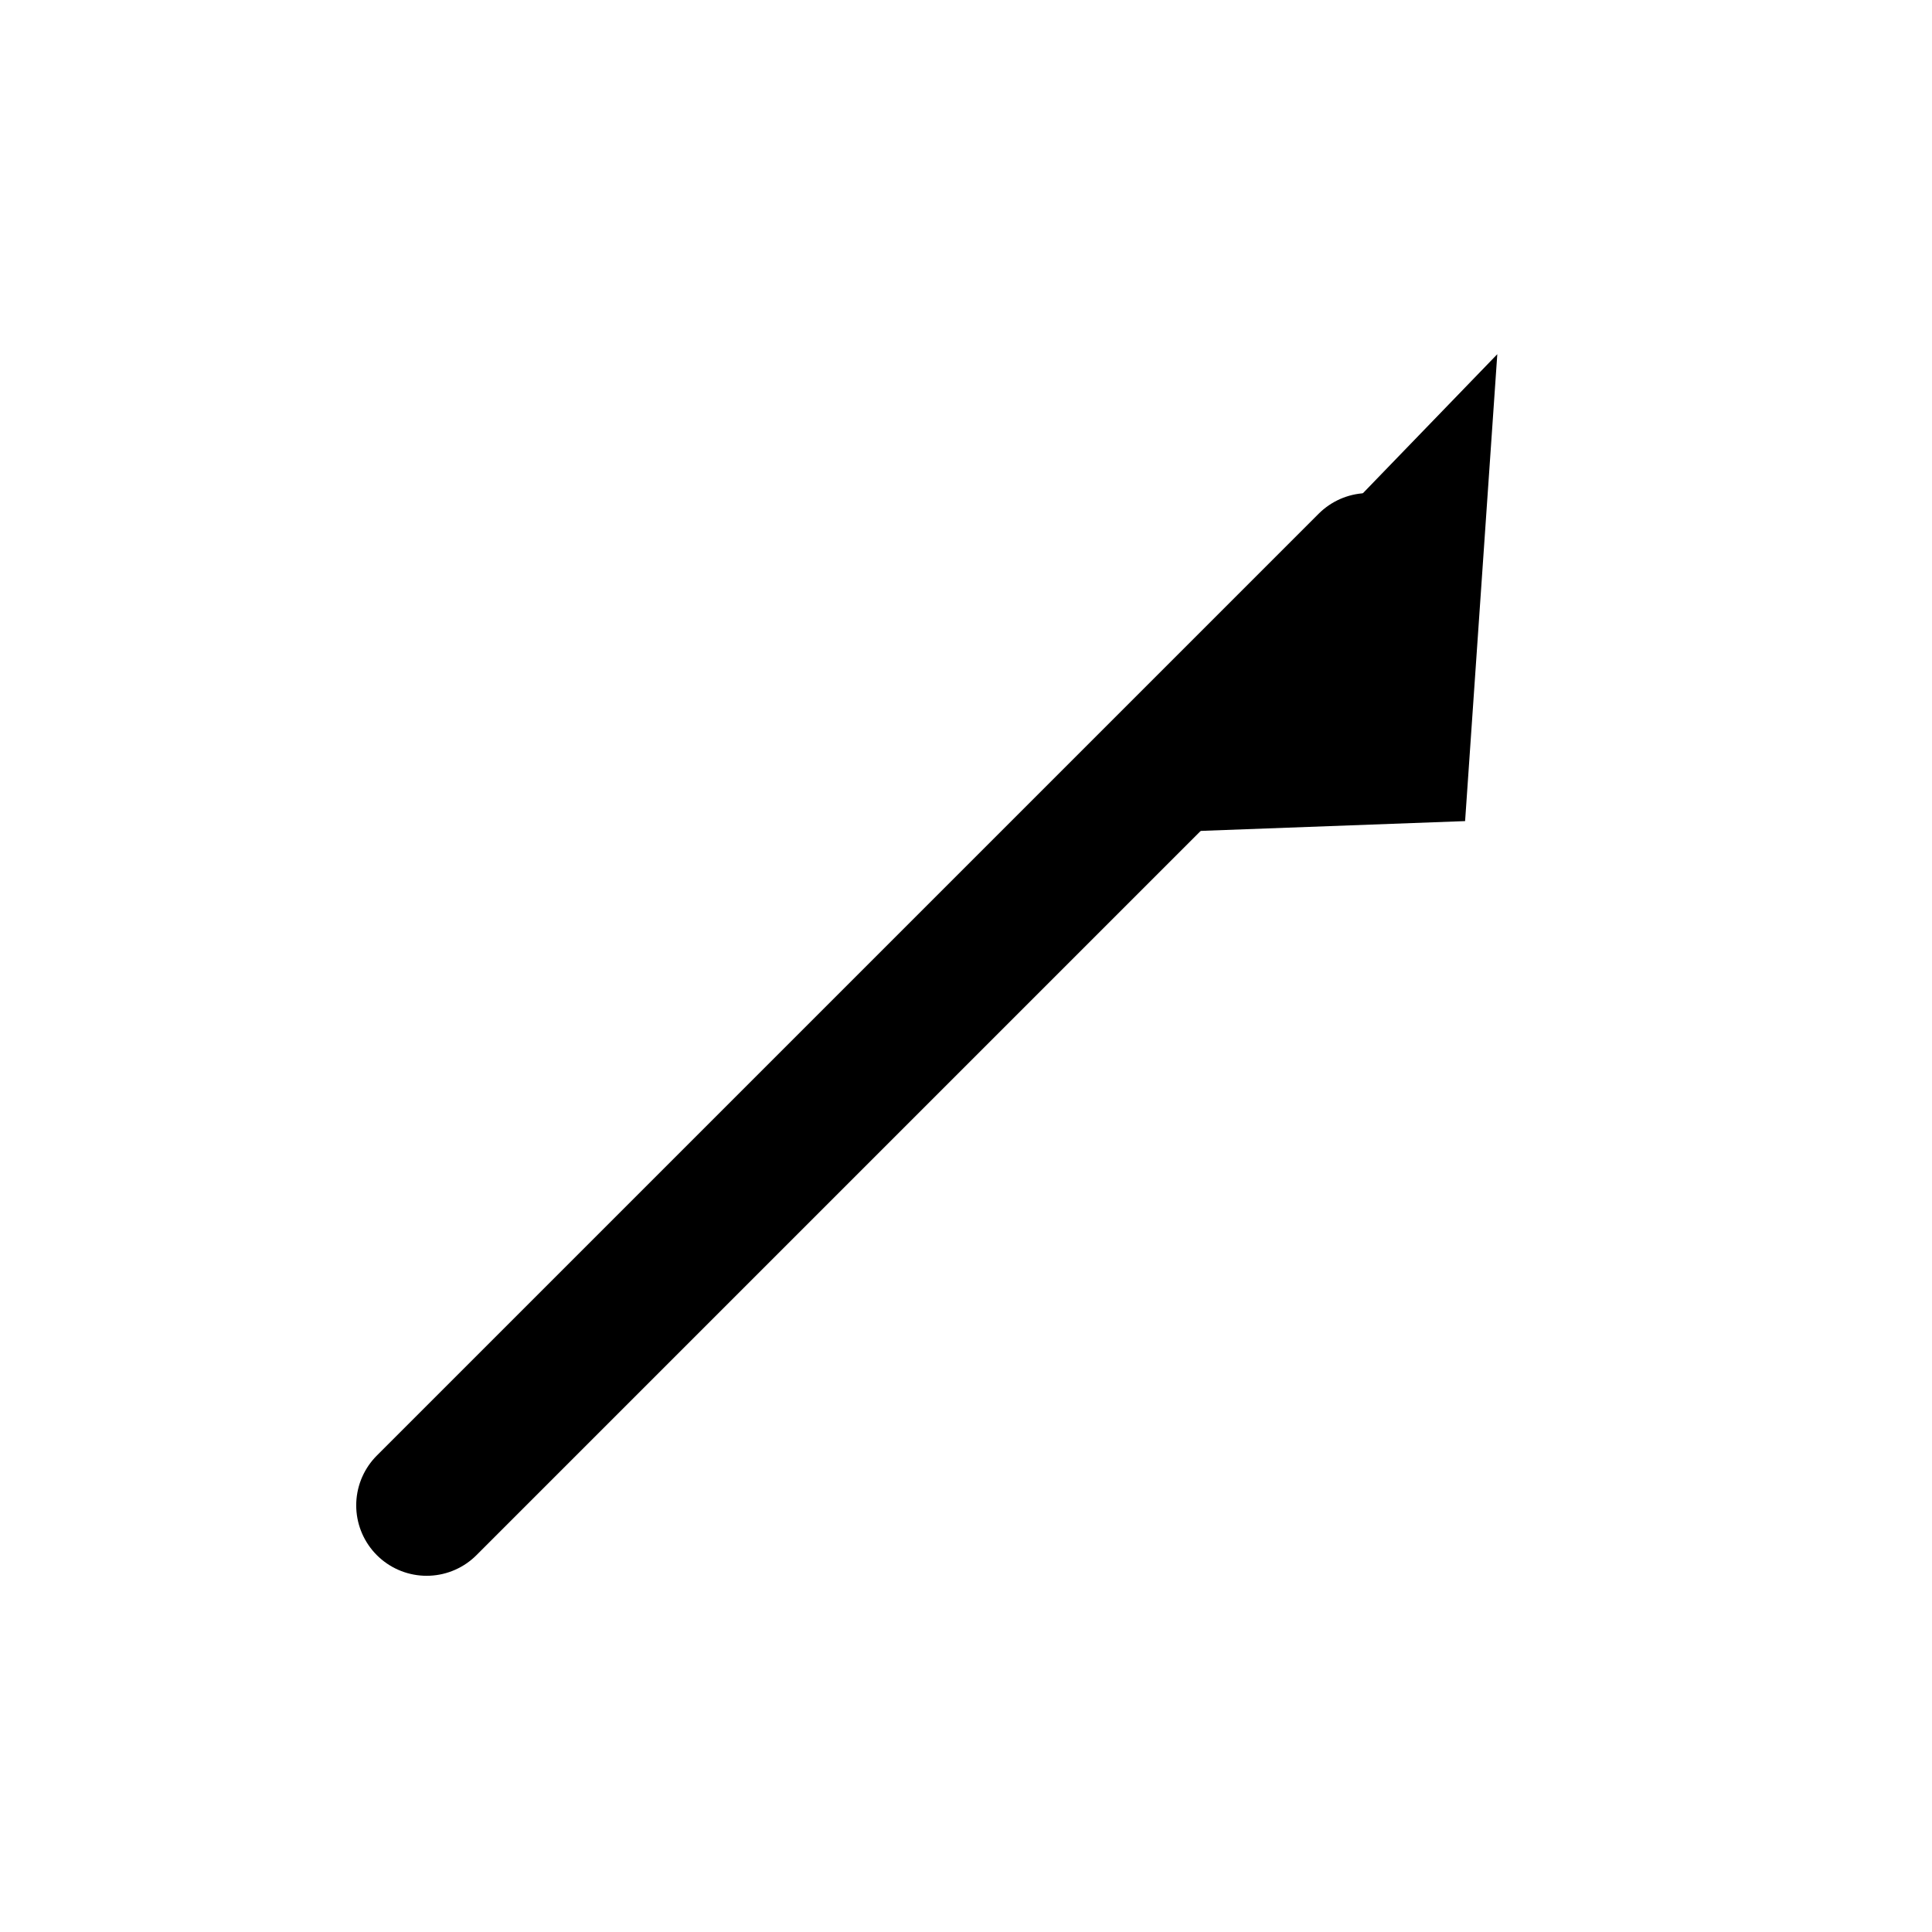
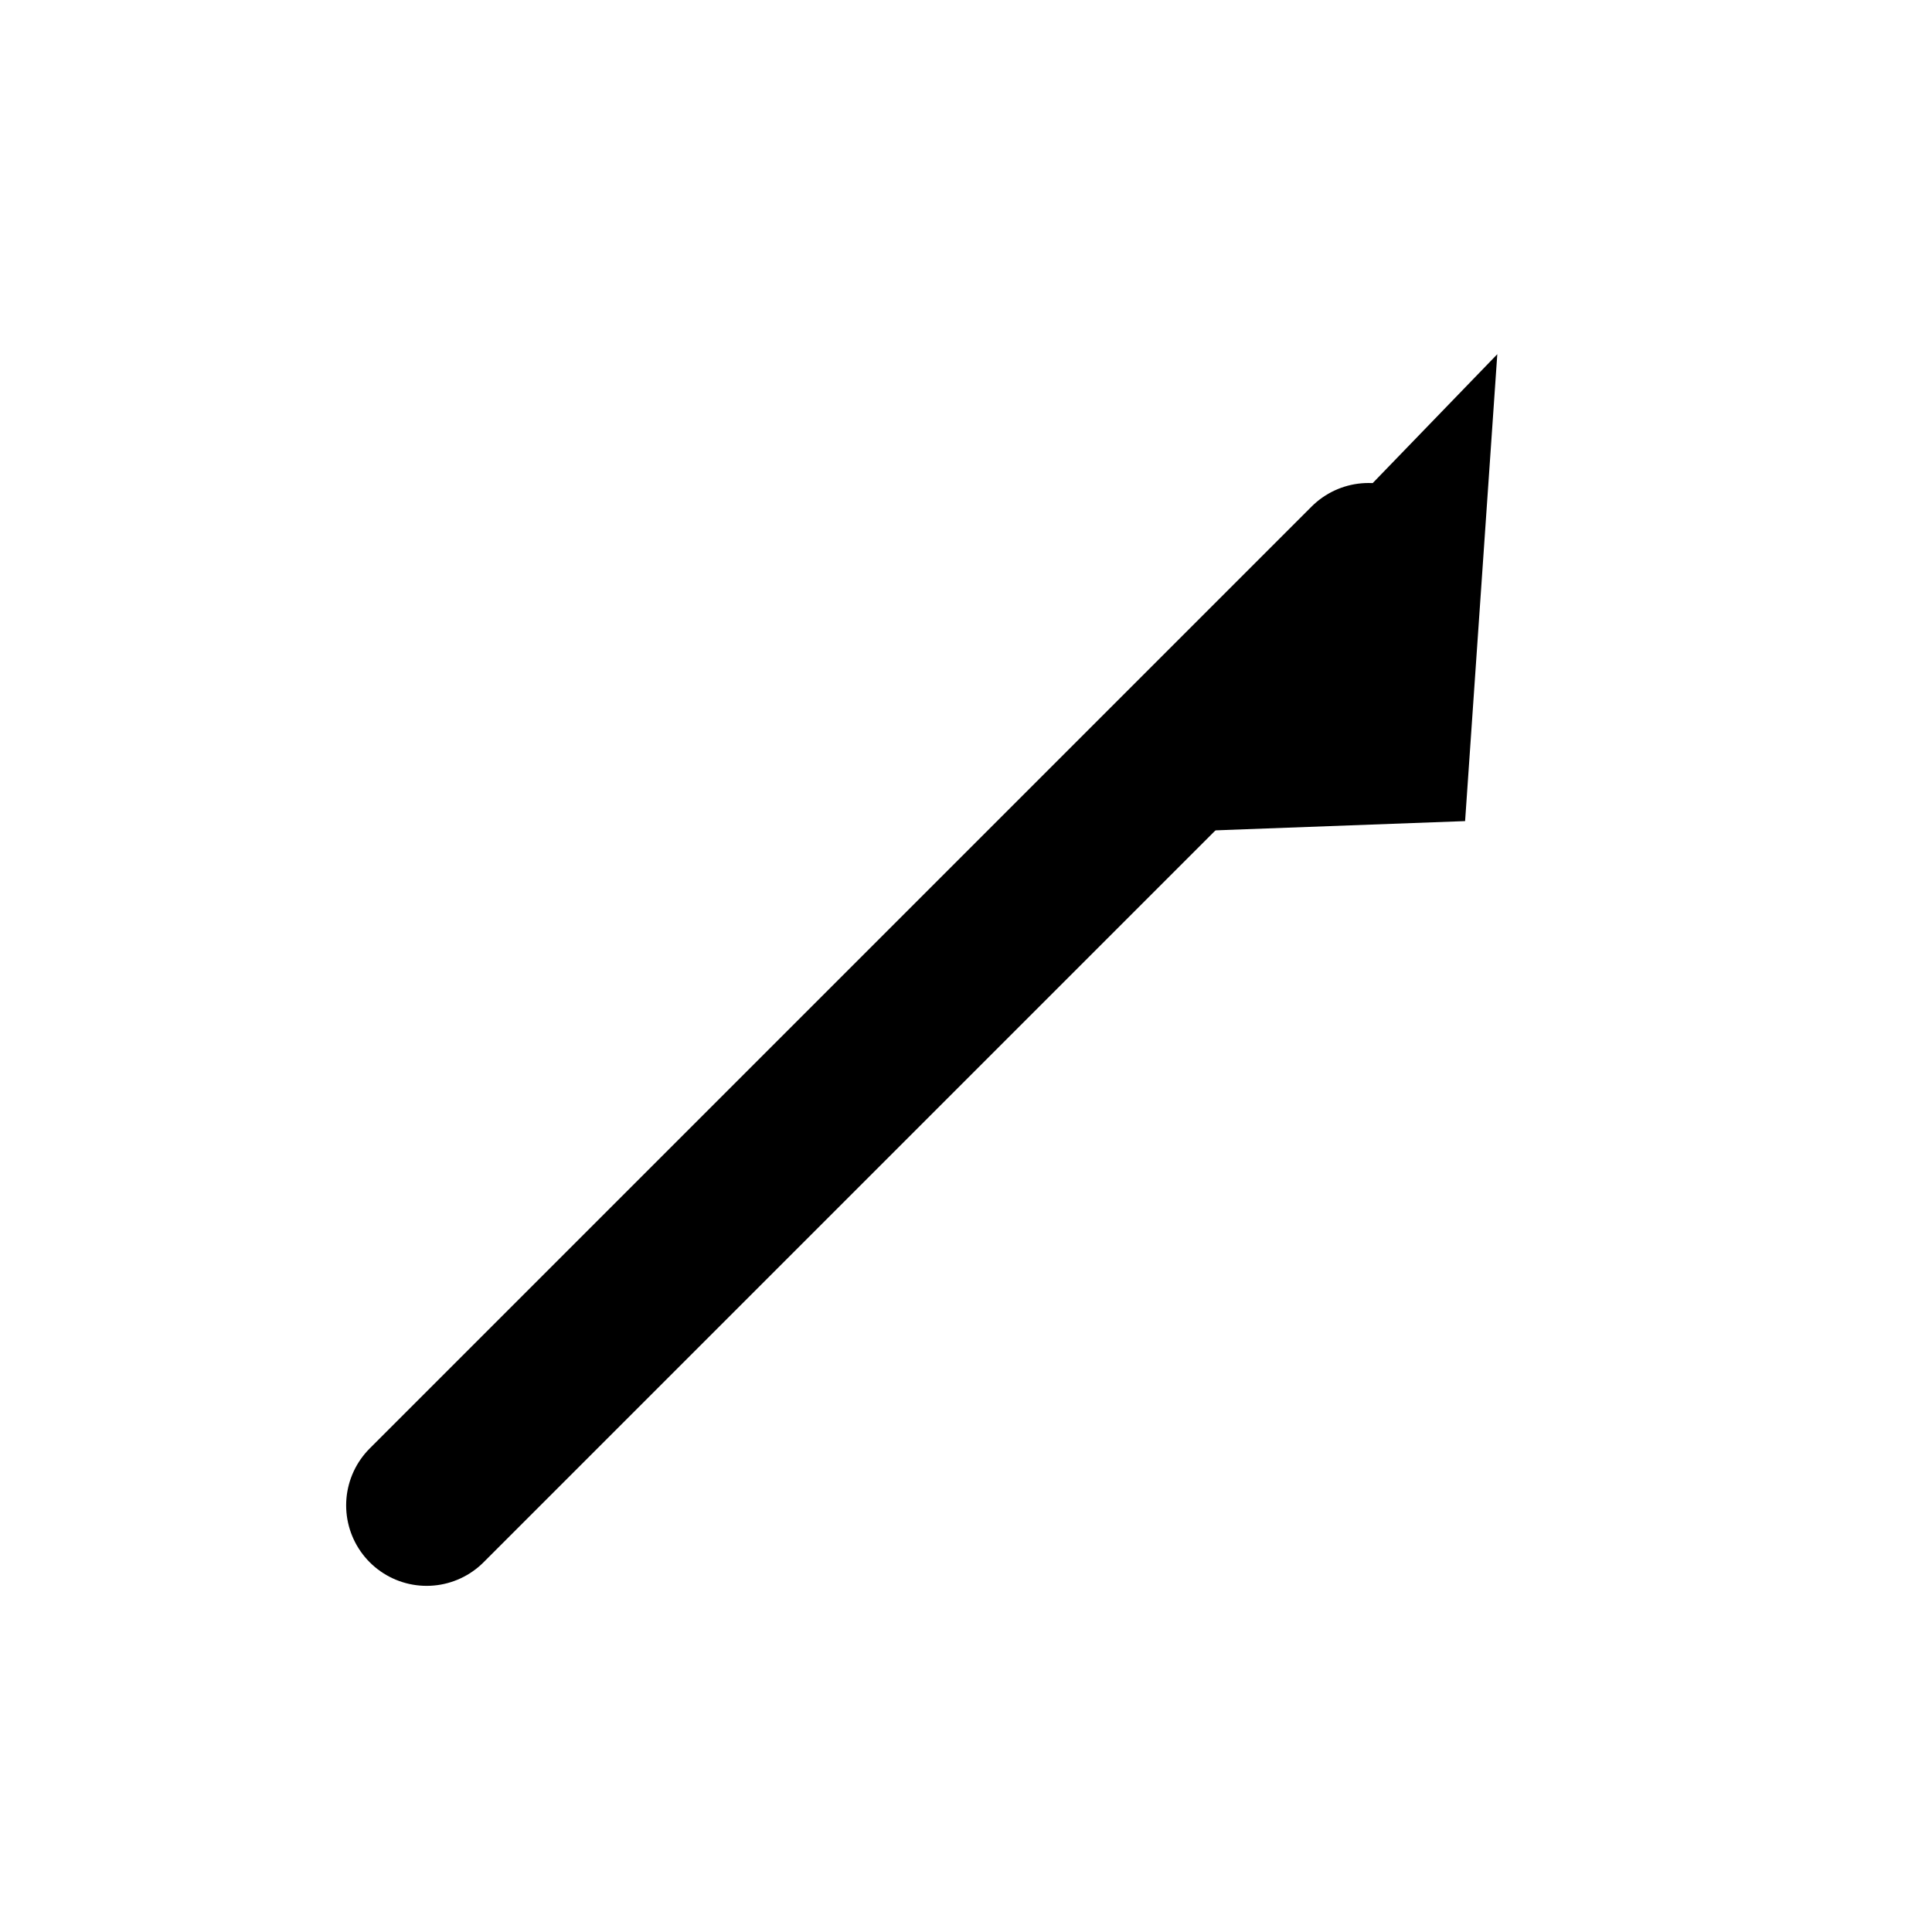
- <svg xmlns="http://www.w3.org/2000/svg" viewBox="0 0 24 24" fill="none" stroke="#000" stroke-width="1.75" stroke-linecap="round" stroke-linejoin="round">
+ <svg xmlns="http://www.w3.org/2000/svg" viewBox="0 0 24 24" fill="none" stroke="#000" stroke-width="2" stroke-linecap="round" stroke-linejoin="round">
  <path d="M5.3 18.7 L17 7" />
  <path fill="#000" stroke="none" d="M18.6 4.4 L18.2 10.2 L12.8 10.4 Z" />
</svg>
